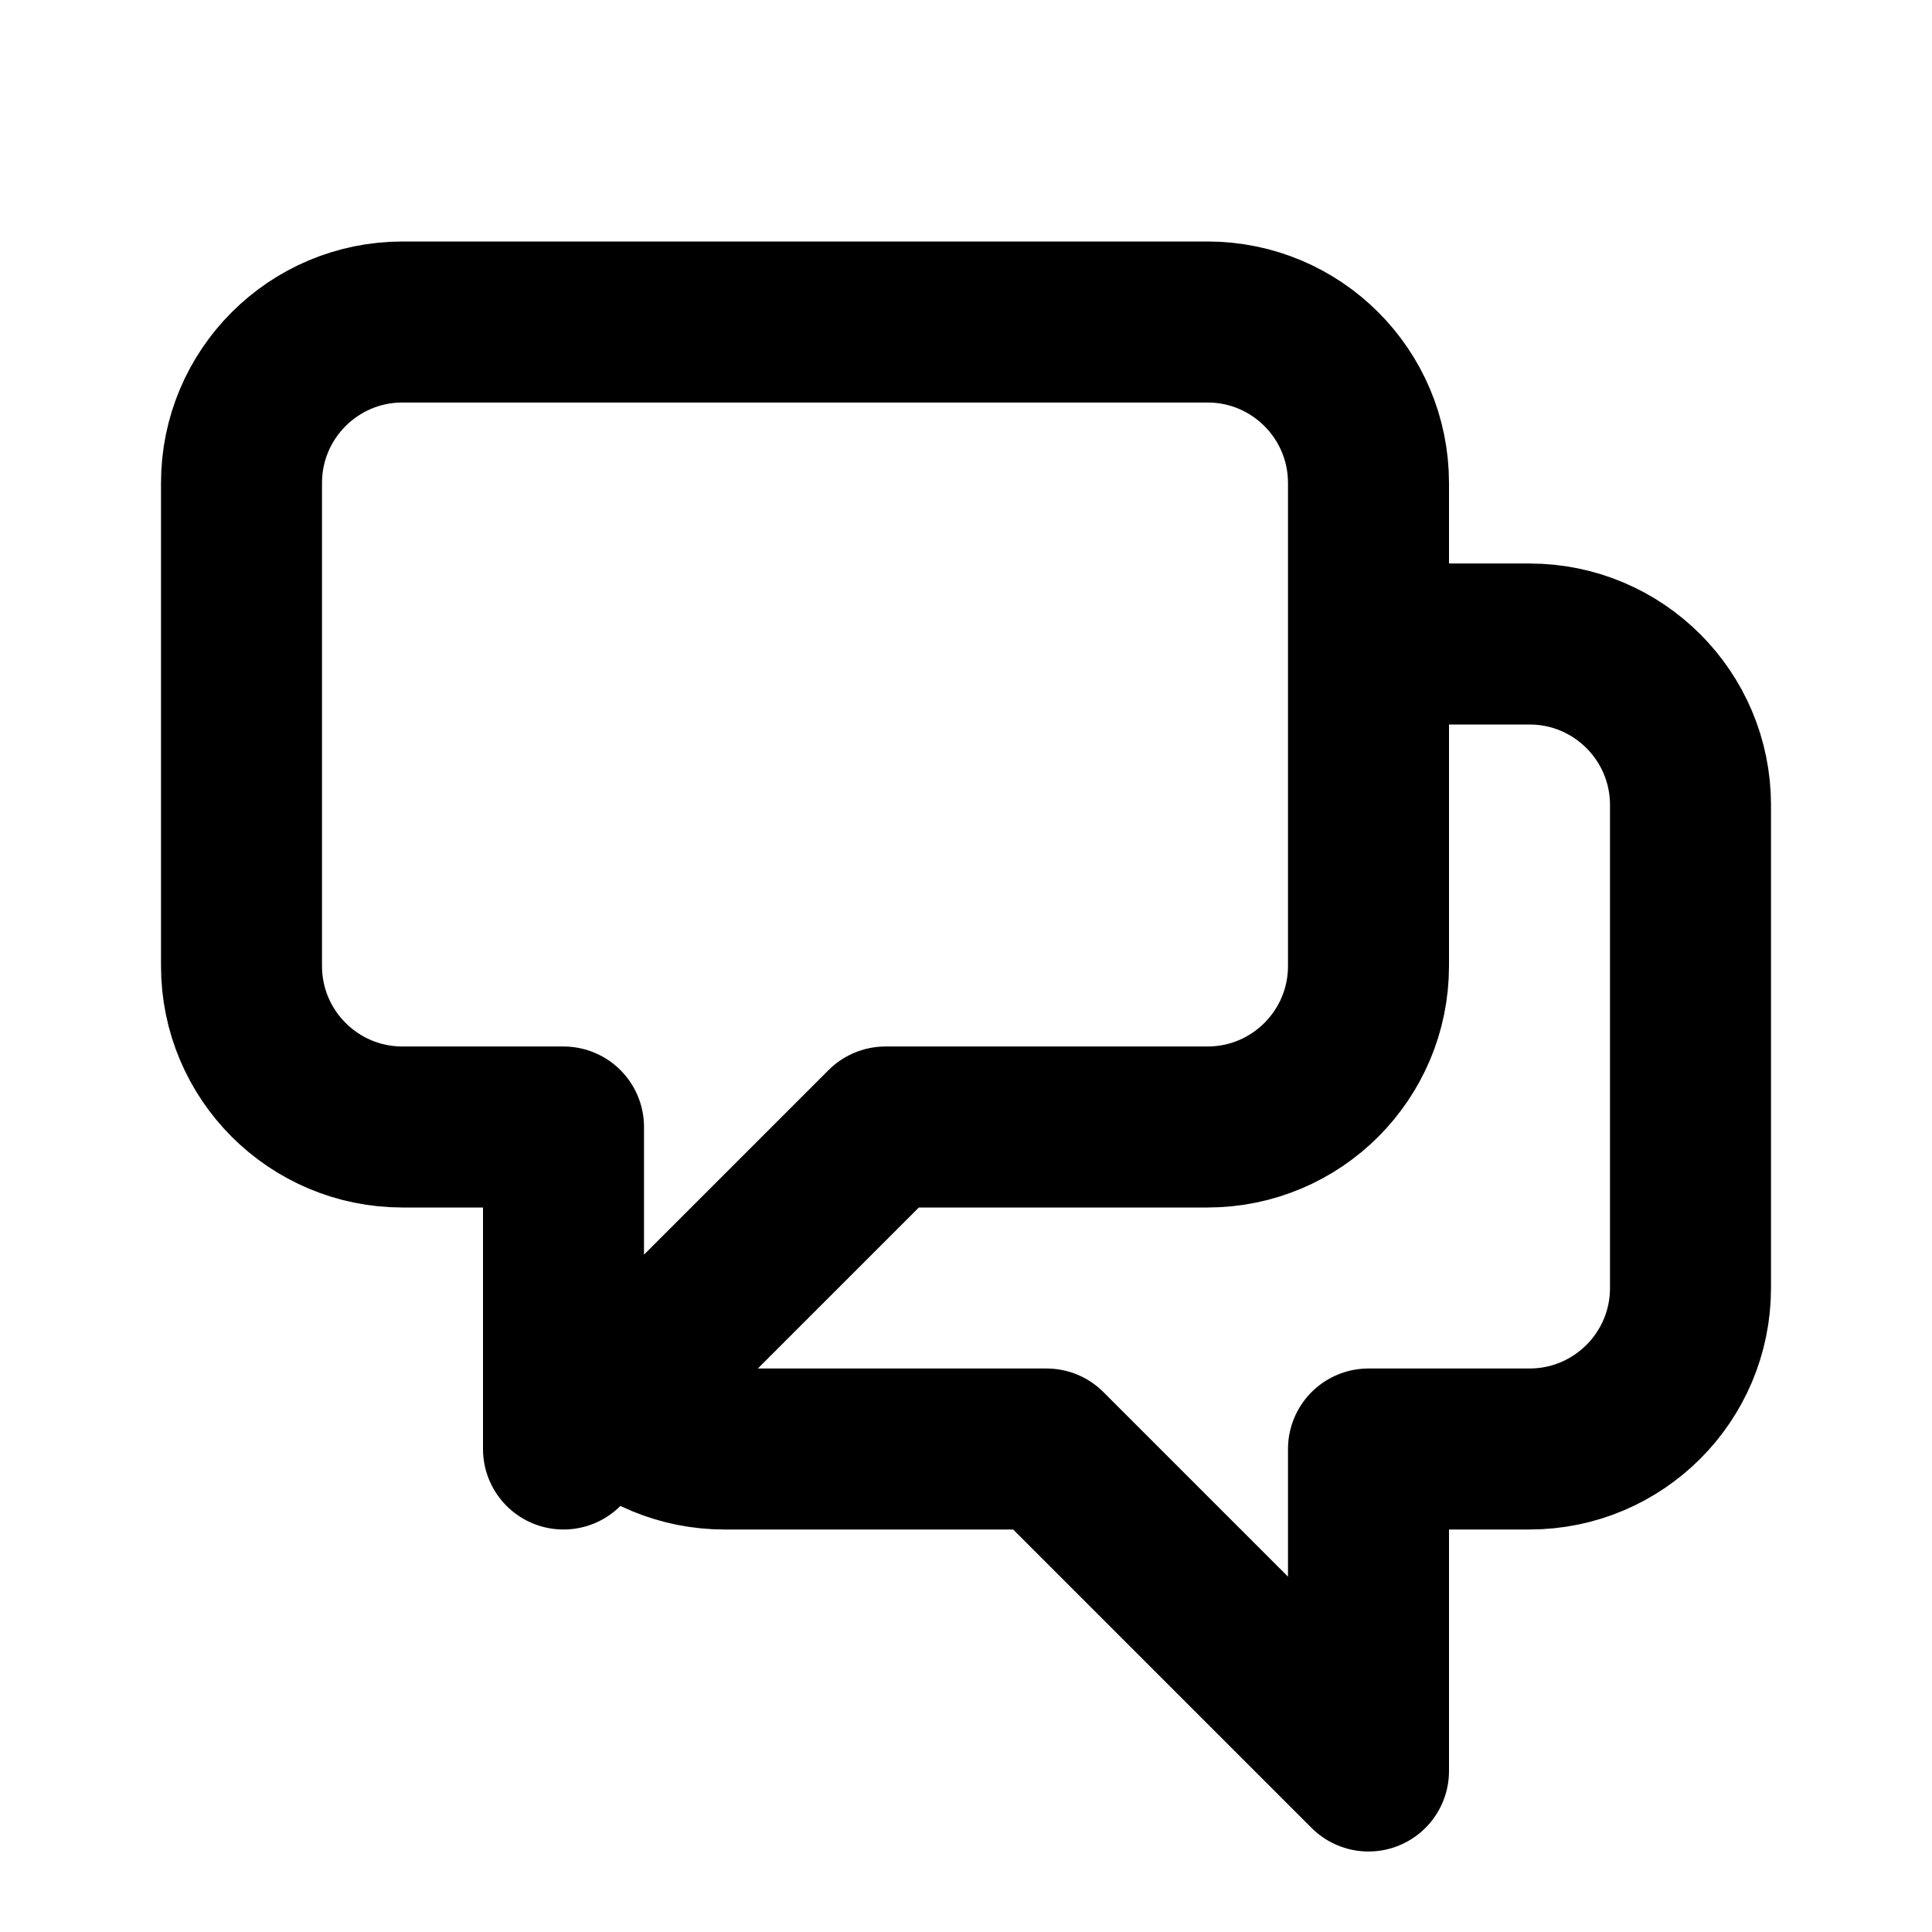
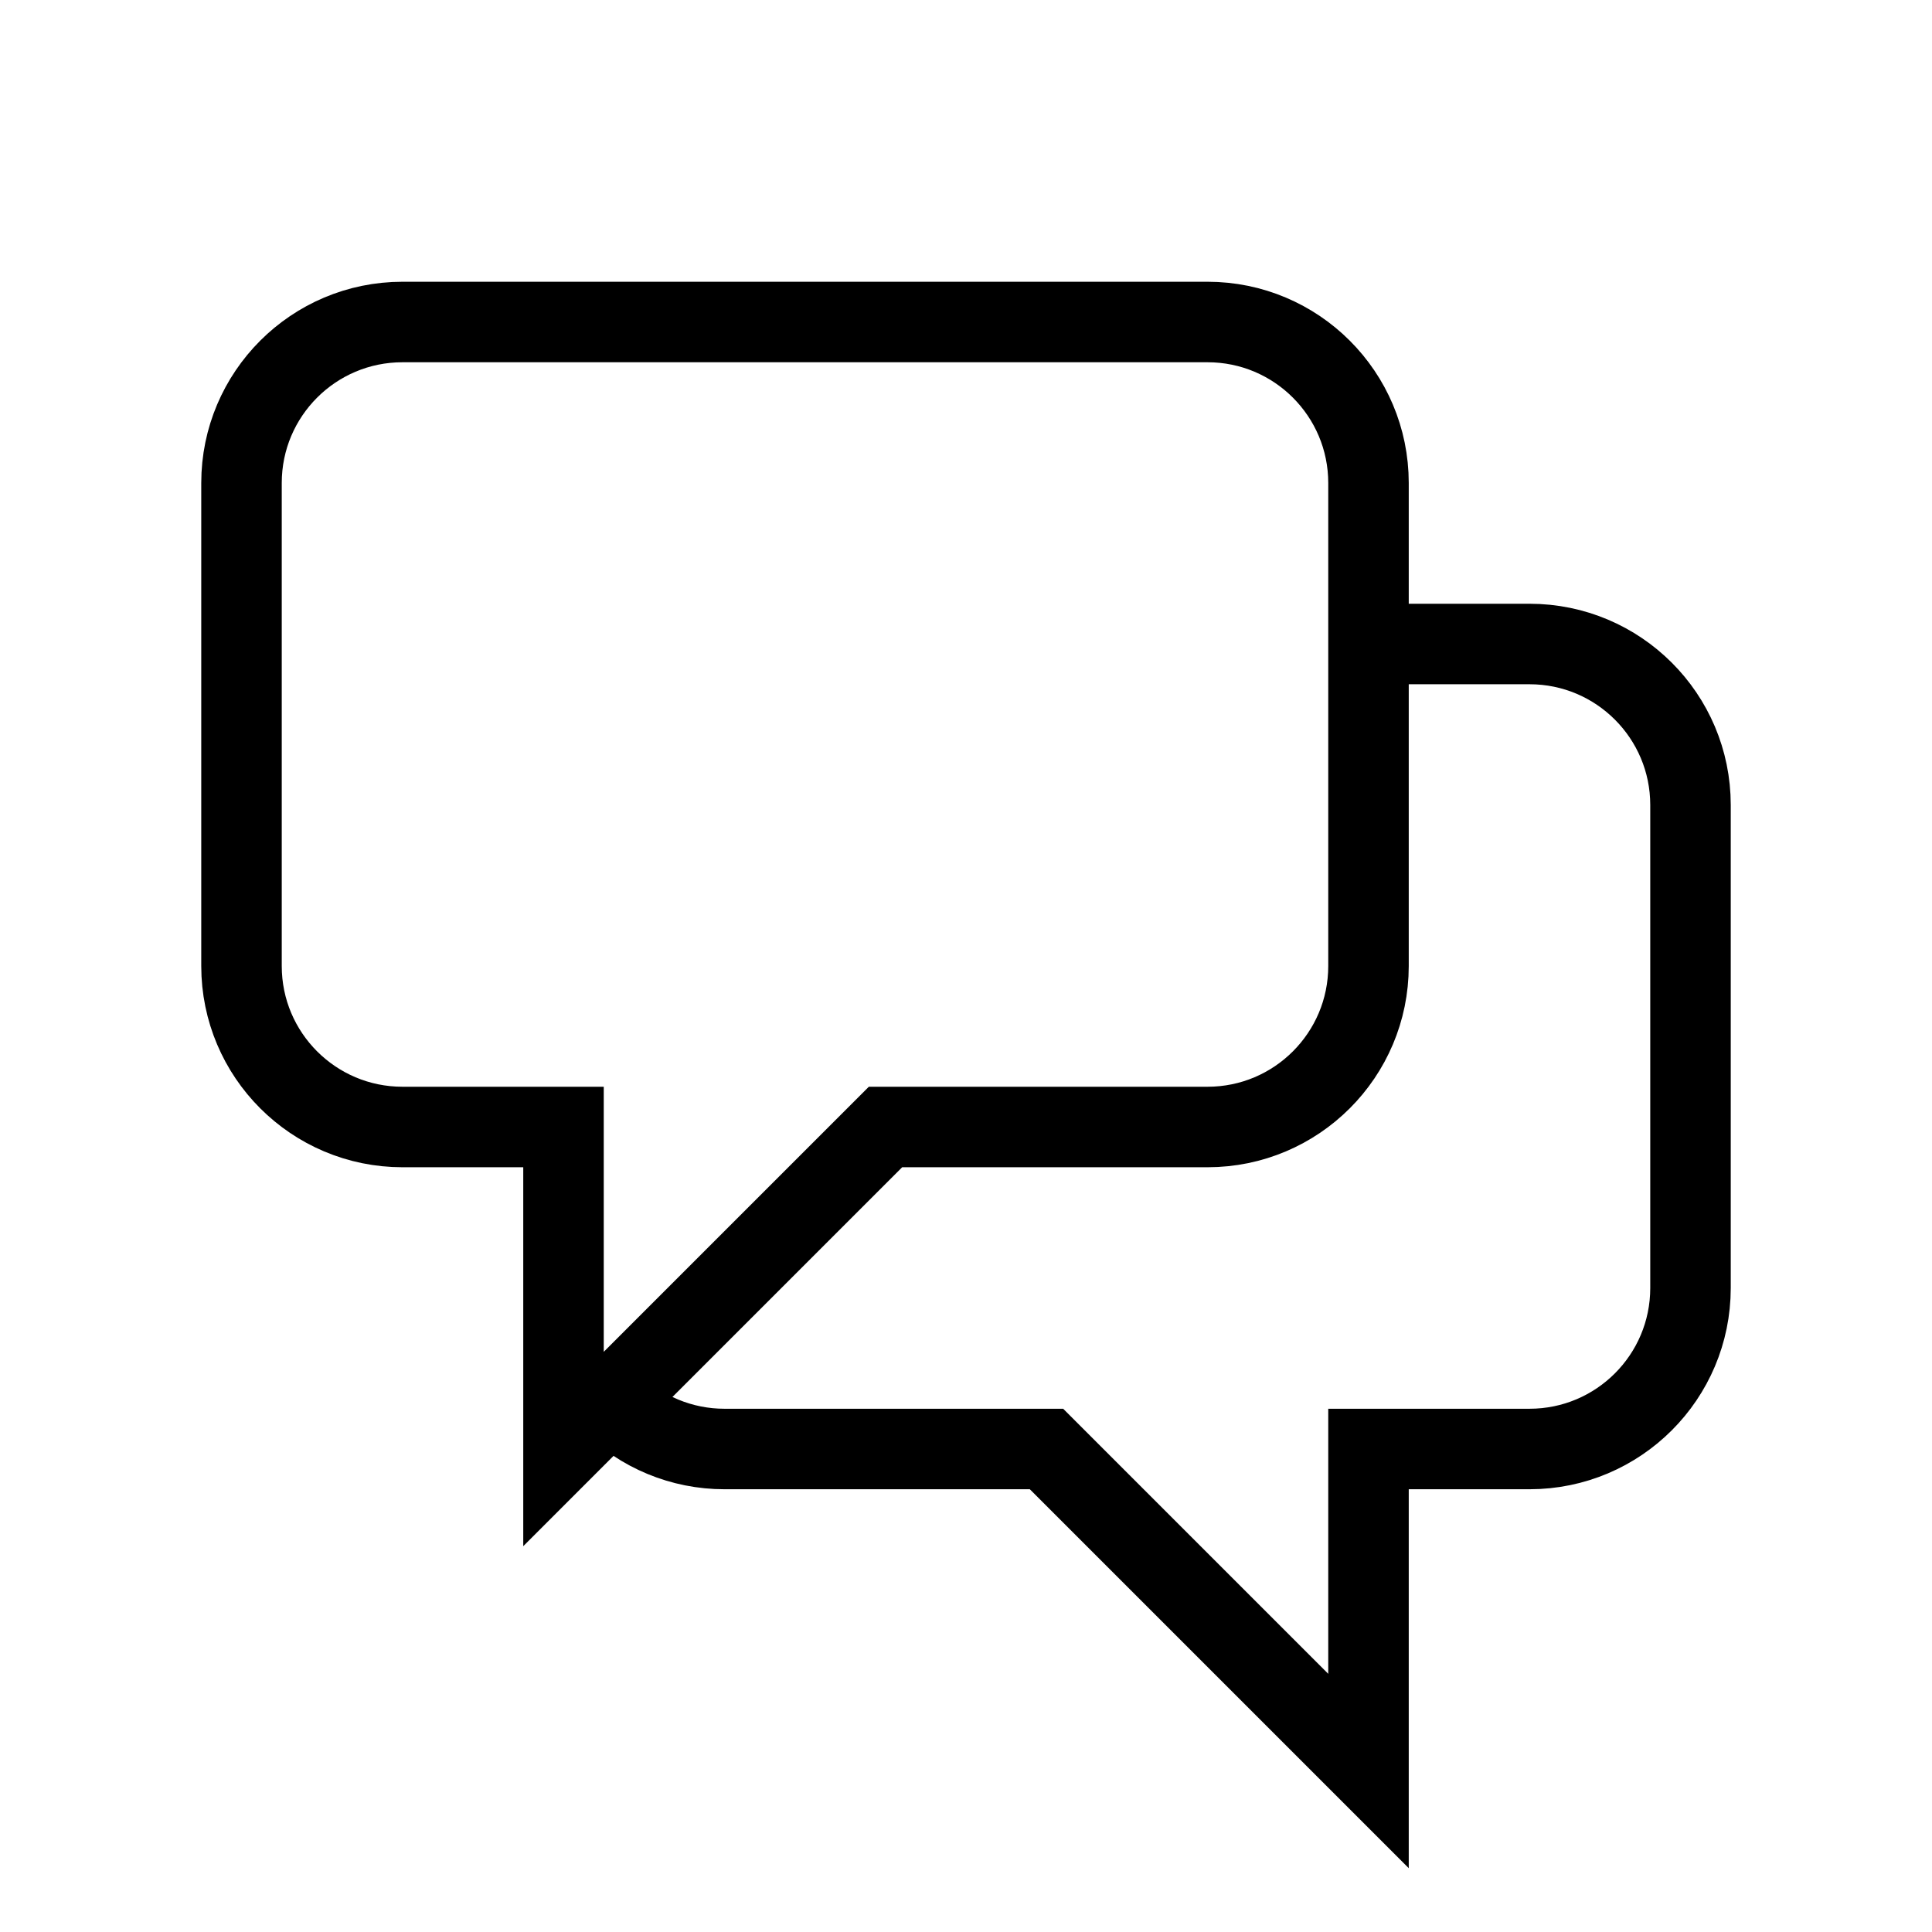
- <svg xmlns="http://www.w3.org/2000/svg" class="h-6 w-6" fill="none" viewBox="0 0 24 24" stroke="currentColor" stroke-width="2">
-   <path stroke-linecap="round" stroke-linejoin="round" d="M17 8h2a2 2 0 012 2v6a2 2 0 01-2 2h-2v4l-4-4H9a1.994 1.994 0 01-1.414-.586m0 0L11 14h4a2 2 0 002-2V6a2 2 0 00-2-2H5a2 2 0 00-2 2v6a2 2 0 002 2h2v4l.586-.586z" />
+ <svg xmlns="http://www.w3.org/2000/svg" className="h-6 w-6" fill="none" viewBox="0 0 24 24" stroke="currentColor" strokeWidth="2">
+   <path strokeLinecap="round" strokeLinejoin="round" d="M17 8h2a2 2 0 012 2v6a2 2 0 01-2 2h-2v4l-4-4H9a1.994 1.994 0 01-1.414-.586m0 0L11 14h4a2 2 0 002-2V6a2 2 0 00-2-2H5a2 2 0 00-2 2v6a2 2 0 002 2h2v4l.586-.586z" />
</svg>
